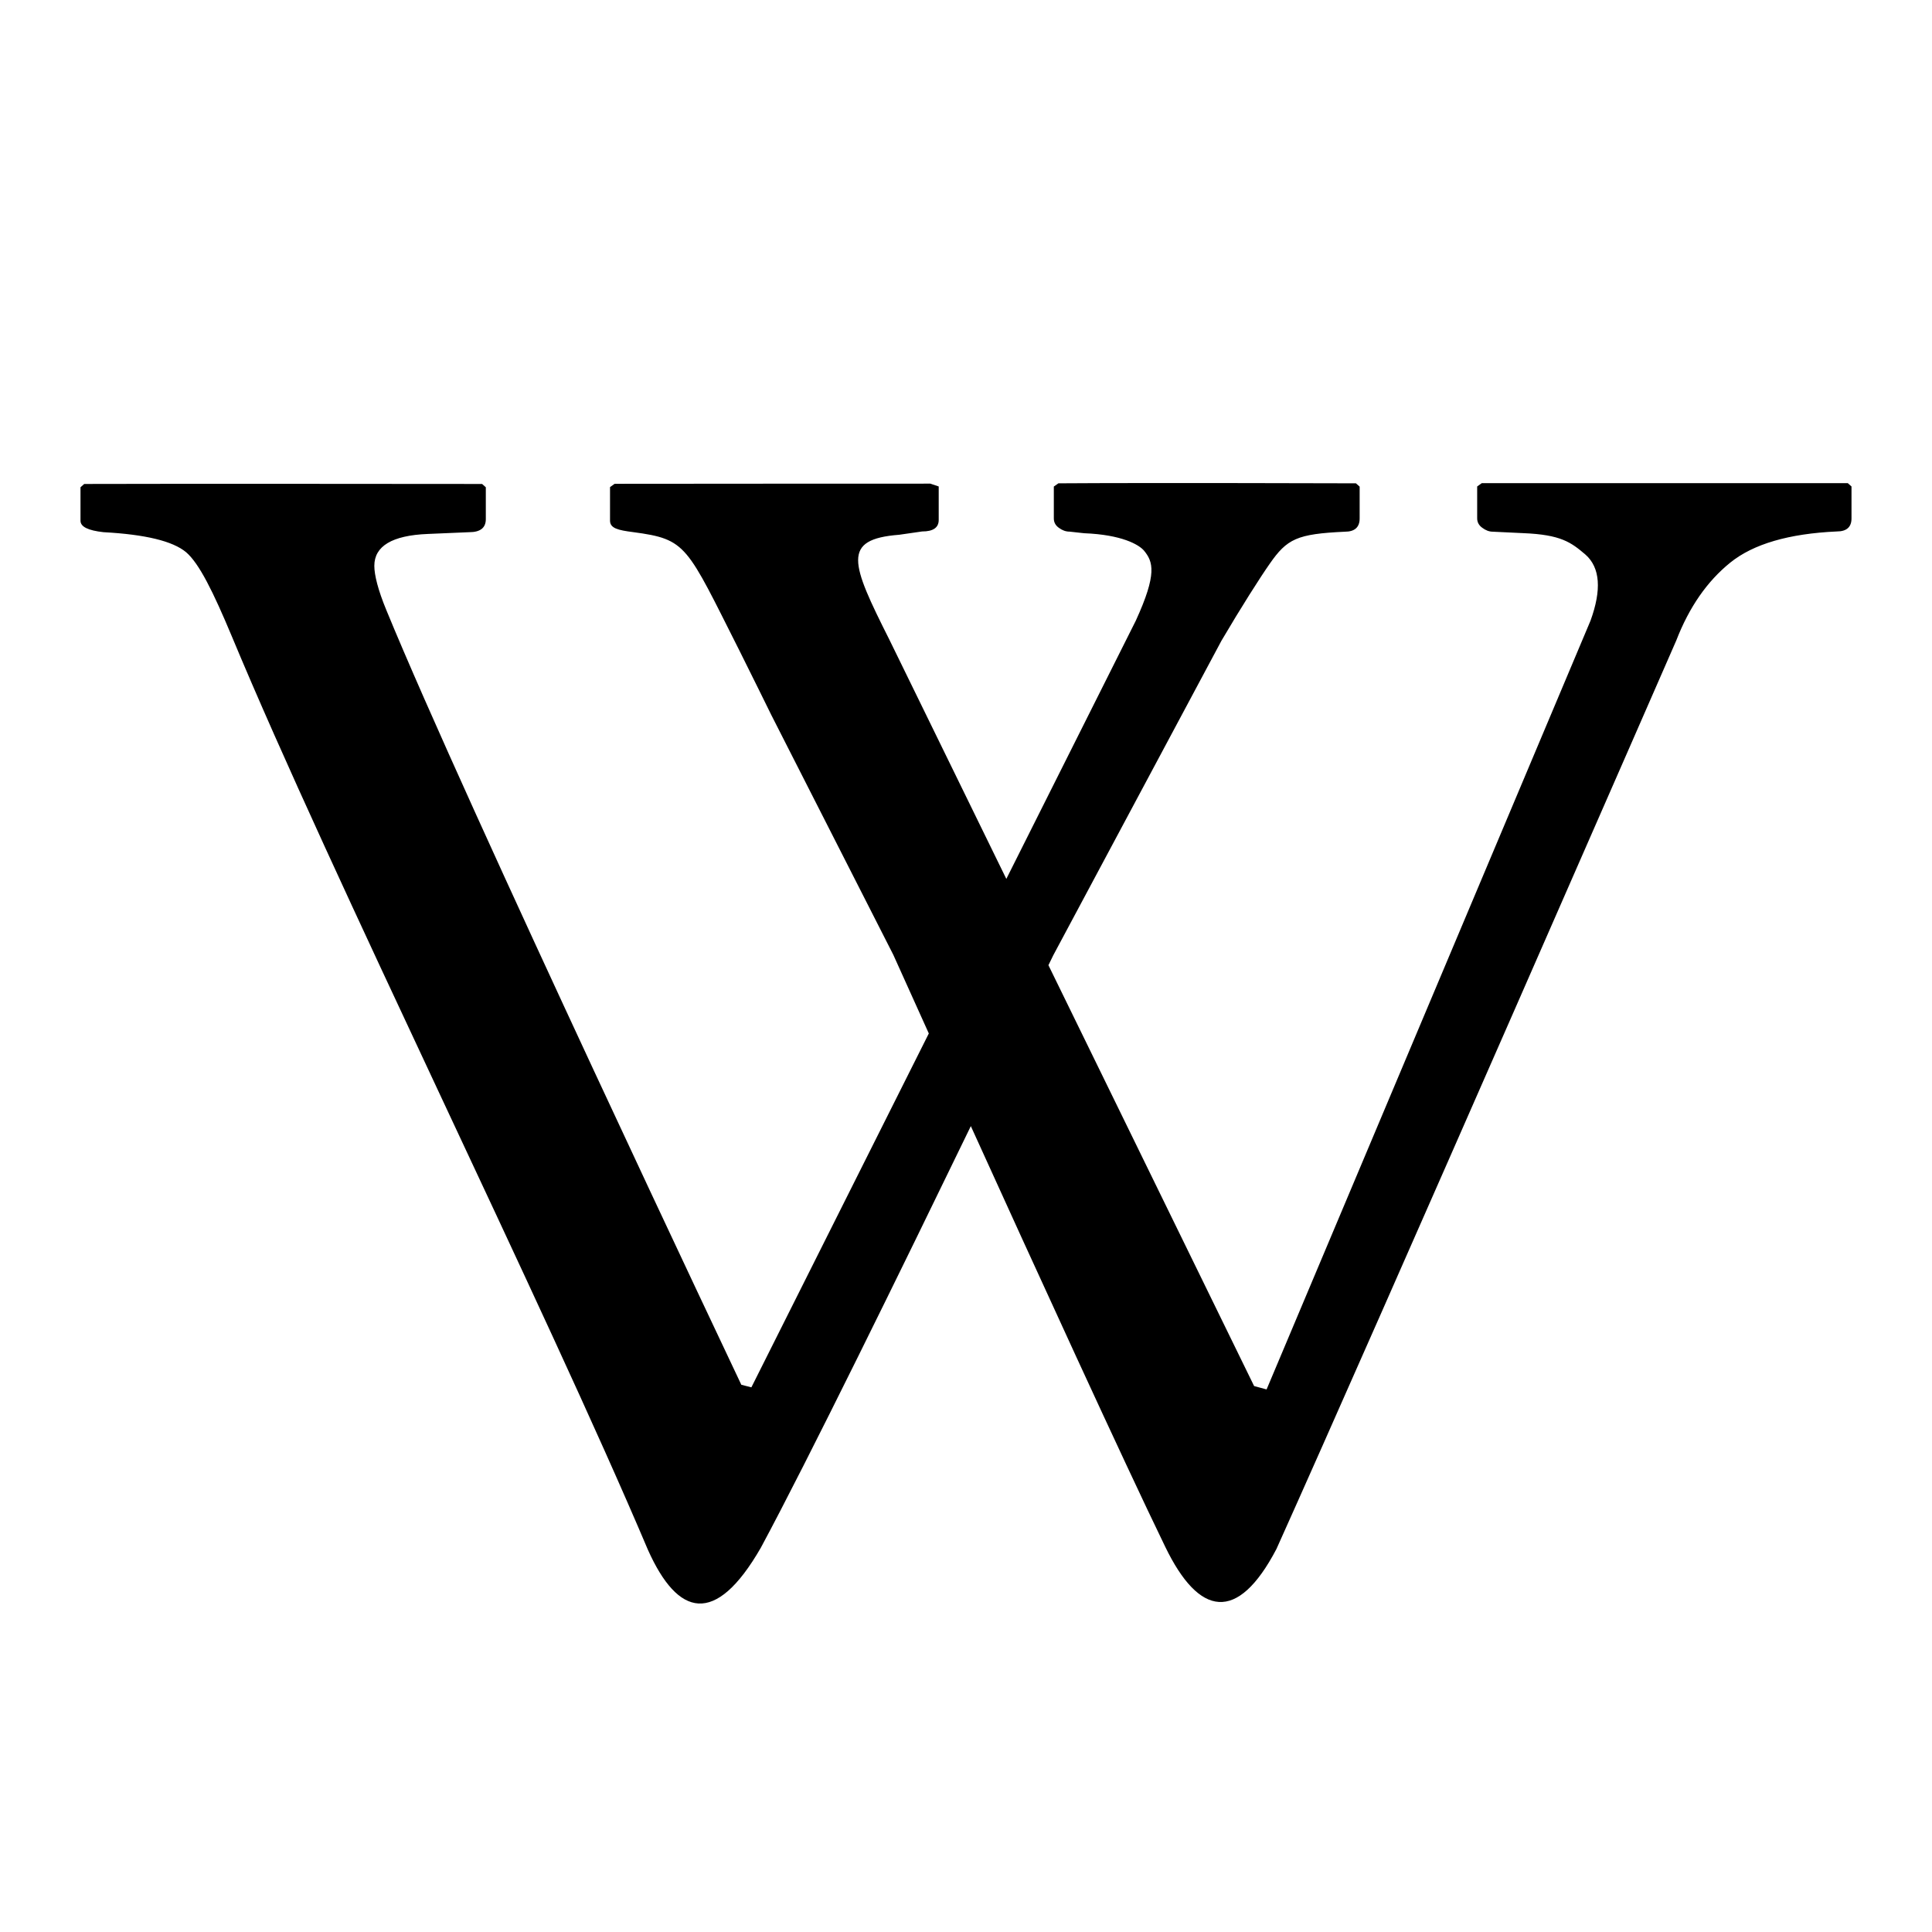
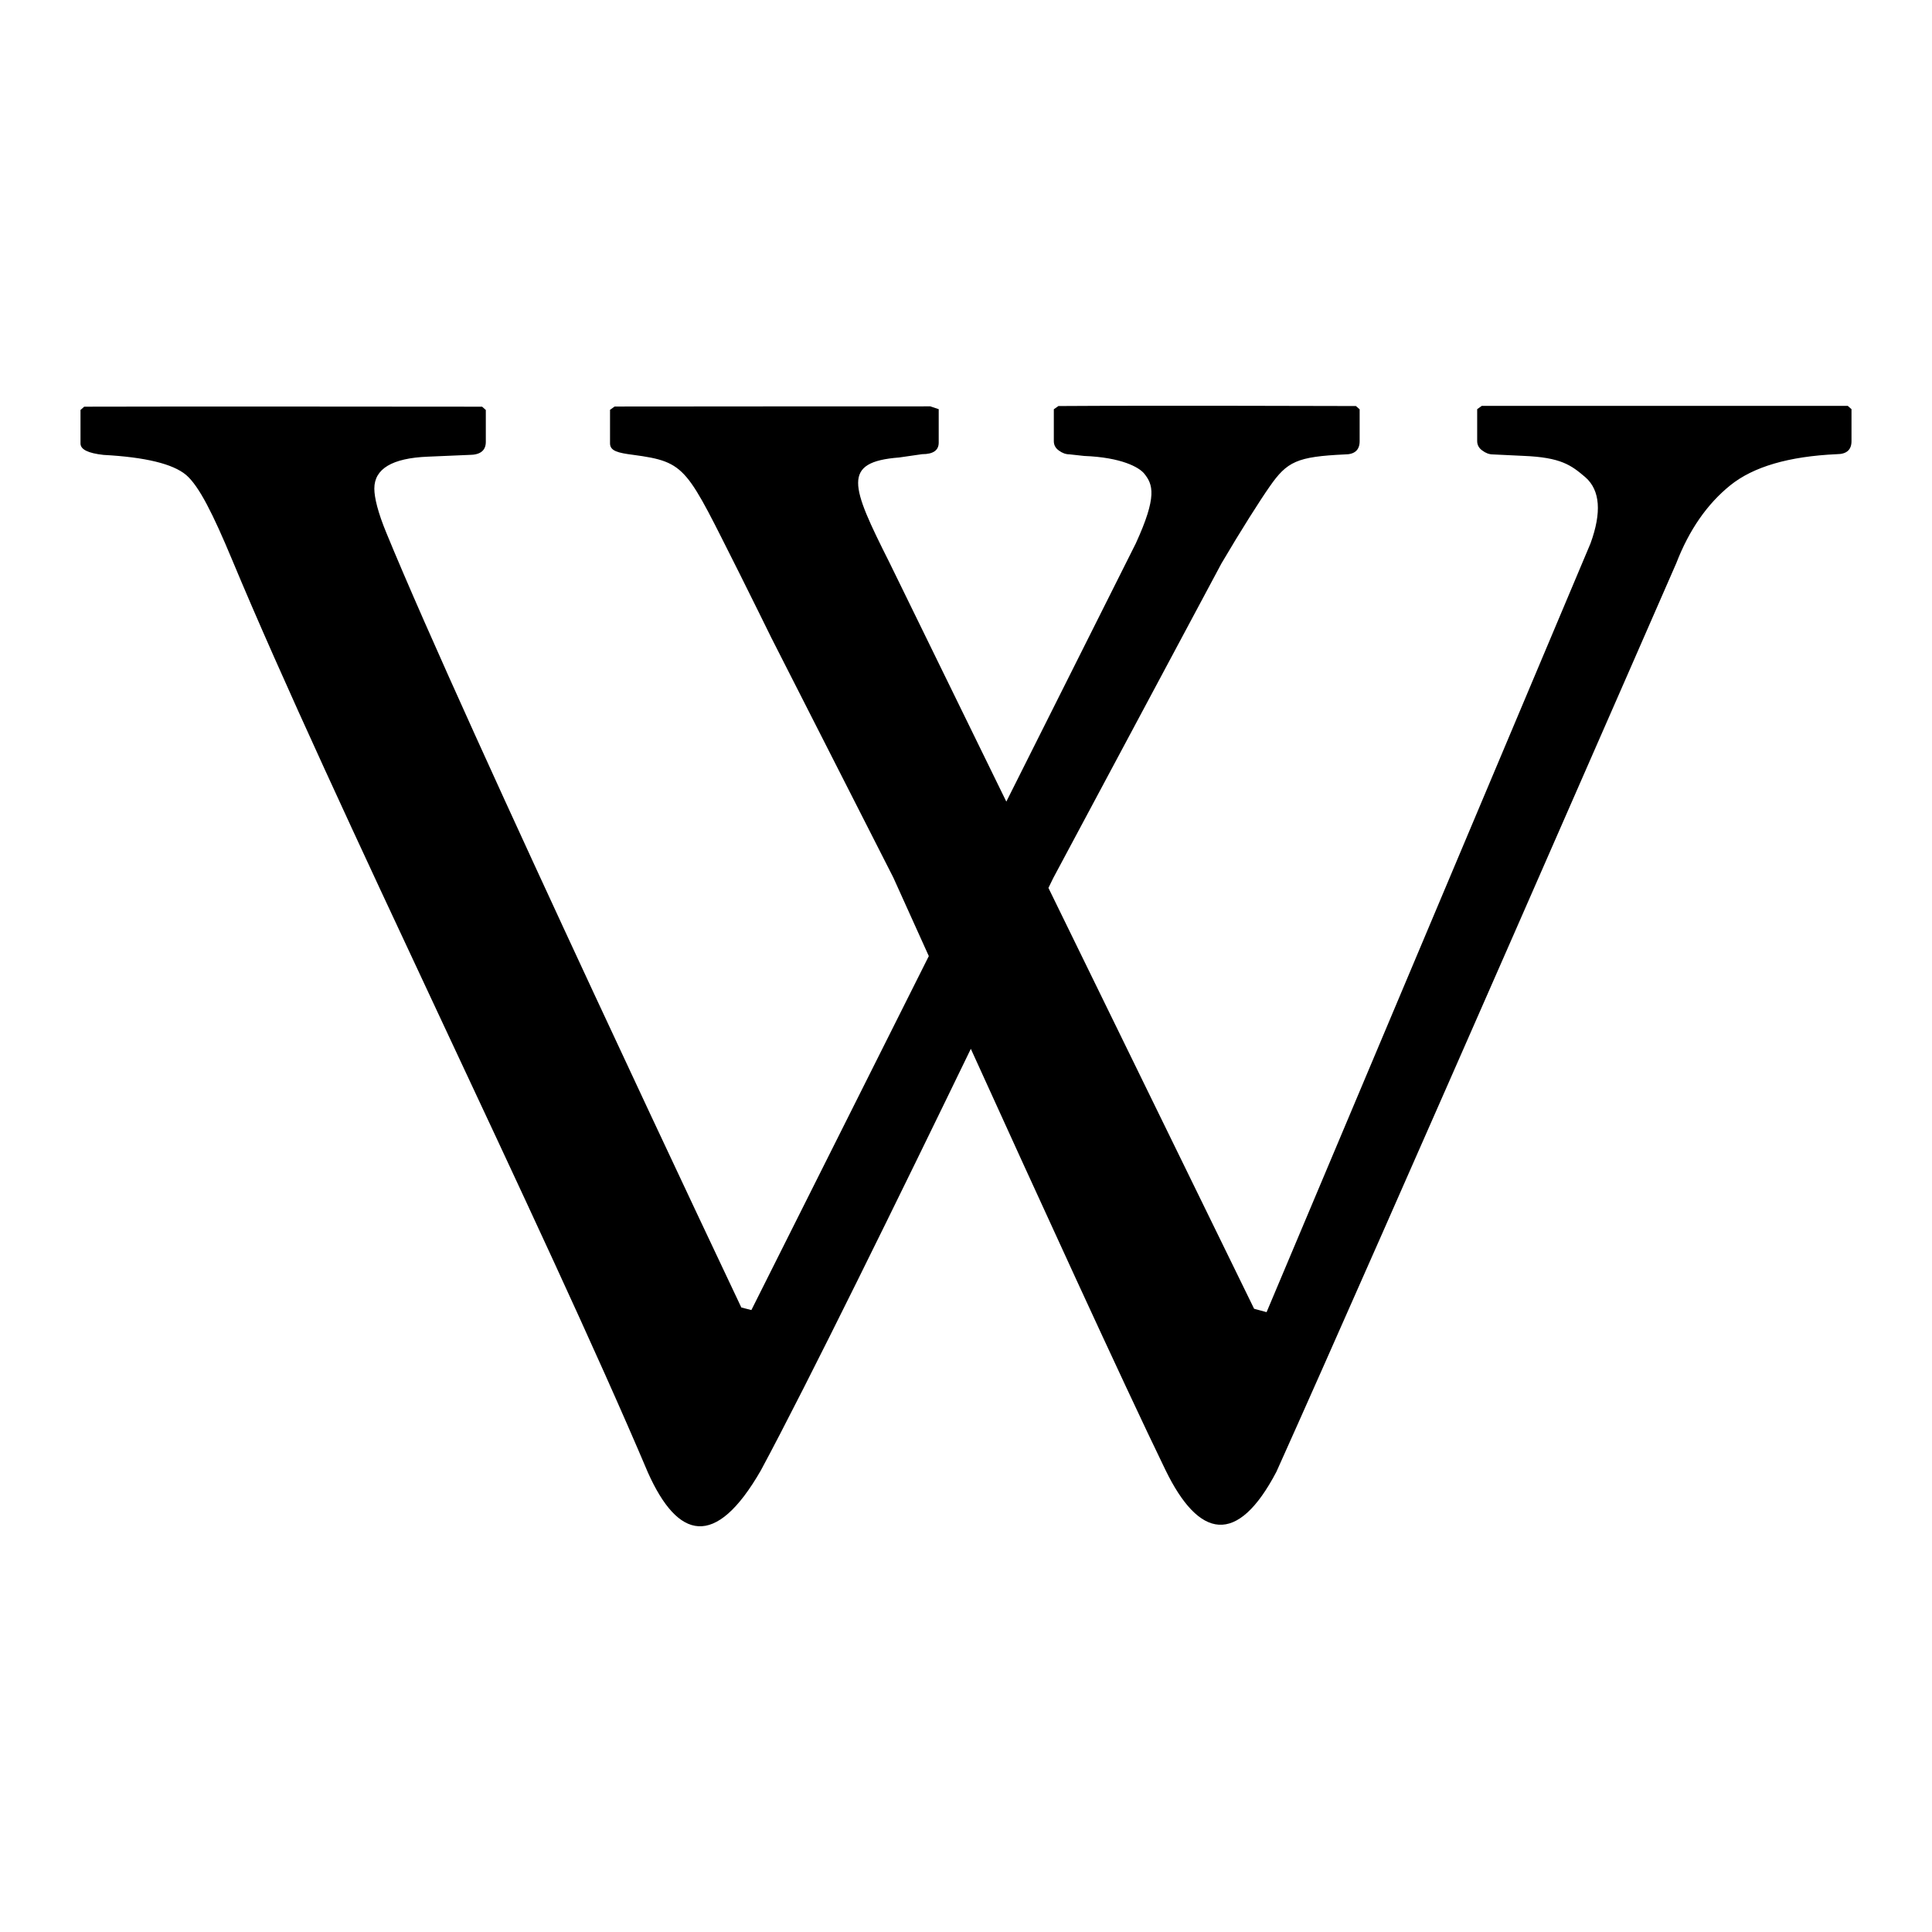
<svg xmlns="http://www.w3.org/2000/svg" viewBox="0 0 24 24" fill="currentColor">
-   <path d="M9.582 8.883C9.582 8.883 9.289 8.287 9.189 8.089C8.523 6.77 8.537 6.7 7.864 6.61C7.676 6.586 7.578 6.562 7.578 6.468V6.051L7.635 6.01C8.851 6.008 11.557 6.008 11.557 6.008L11.661 6.043V6.459C11.661 6.554 11.593 6.602 11.455 6.602L11.17 6.643C10.452 6.699 10.569 6.993 11.047 7.944L12.501 10.918L14.109 7.711C14.378 7.124 14.323 6.977 14.212 6.841C14.148 6.765 13.934 6.642 13.468 6.624L13.286 6.604C13.239 6.604 13.196 6.588 13.154 6.557C13.112 6.527 13.091 6.489 13.091 6.44V6.044L13.148 6.004C14.287 5.996 16.844 6.004 16.844 6.004L16.89 6.045V6.441C16.89 6.55 16.828 6.605 16.707 6.605C16.111 6.633 15.989 6.692 15.771 7.006C15.652 7.176 15.417 7.545 15.174 7.958L13.084 11.867L13.024 11.99L15.579 17.218L15.734 17.26L19.758 7.71C19.898 7.325 19.877 7.052 19.697 6.891C19.516 6.736 19.39 6.642 18.923 6.623L18.546 6.605C18.499 6.605 18.455 6.588 18.413 6.556C18.372 6.527 18.35 6.487 18.35 6.44V6.043L18.407 6.002H22.954L23 6.043V6.44C23 6.548 22.939 6.602 22.817 6.602C22.221 6.629 21.78 6.758 21.494 6.989C21.207 7.221 20.984 7.541 20.823 7.957C20.823 7.957 17.123 16.427 15.856 19.243C15.372 20.166 14.895 20.081 14.476 19.217C13.951 18.136 12.861 15.752 12.06 13.989C11.204 15.755 10.032 18.149 9.451 19.227C8.885 20.21 8.42 20.081 8.049 19.253C6.763 16.218 4.122 10.889 2.879 7.903C2.649 7.353 2.475 7 2.312 6.86C2.147 6.722 1.806 6.639 1.286 6.611C1.095 6.59 1 6.544 1 6.469V6.053L1.046 6.012C1.893 6.008 5.989 6.012 5.989 6.012L6.035 6.053V6.449C6.035 6.558 5.965 6.611 5.829 6.611L5.313 6.633C4.871 6.651 4.65 6.784 4.65 7.029C4.65 7.143 4.696 7.329 4.799 7.578C5.789 9.991 9.209 17.202 9.209 17.202L9.334 17.234L11.538 12.838C11.269 12.242 11.097 11.861 11.097 11.861L9.582 8.883Z" fill="currentColor" />
+   <path d="M9.582 7.923C9.582 7.923 9.289 7.327 9.189 7.129C8.523 5.81 8.537 5.74 7.864 5.65C7.676 5.626 7.578 5.602 7.578 5.508V5.091L7.635 5.05C8.851 5.048 11.557 5.048 11.557 5.048L11.661 5.083V5.499C11.661 5.594 11.593 5.642 11.455 5.642L11.17 5.683C10.452 5.739 10.569 6.033 11.047 6.984L12.501 9.958L14.109 6.751C14.378 6.164 14.323 6.017 14.212 5.881C14.148 5.805 13.934 5.682 13.468 5.664L13.286 5.644C13.239 5.644 13.196 5.628 13.154 5.597C13.112 5.567 13.091 5.529 13.091 5.48V5.084L13.148 5.044C14.287 5.036 16.844 5.044 16.844 5.044L16.89 5.085V5.481C16.89 5.59 16.828 5.645 16.707 5.645C16.111 5.673 15.989 5.732 15.771 6.046C15.652 6.216 15.417 6.585 15.174 6.998L13.084 10.907L13.024 11.03L15.579 16.258L15.734 16.3L19.758 6.75C19.898 6.365 19.877 6.092 19.697 5.931C19.516 5.776 19.39 5.682 18.923 5.663L18.546 5.645C18.499 5.645 18.455 5.628 18.413 5.596C18.372 5.567 18.35 5.527 18.35 5.48V5.083L18.407 5.042H22.954L23 5.083V5.48C23 5.588 22.939 5.642 22.817 5.642C22.221 5.669 21.78 5.798 21.494 6.029C21.207 6.261 20.984 6.581 20.823 6.997C20.823 6.997 17.123 15.467 15.856 18.283C15.372 19.206 14.895 19.122 14.476 18.257C13.951 17.176 12.861 14.792 12.06 13.029C11.204 14.796 10.032 17.189 9.451 18.267C8.885 19.25 8.42 19.122 8.049 18.293C6.763 15.258 4.122 9.929 2.879 6.943C2.649 6.393 2.475 6.04 2.312 5.9C2.147 5.762 1.806 5.679 1.286 5.651C1.095 5.63 1 5.584 1 5.509V5.093L1.046 5.052C1.893 5.048 5.989 5.052 5.989 5.052L6.035 5.093V5.489C6.035 5.598 5.965 5.651 5.829 5.651L5.313 5.673C4.871 5.691 4.65 5.824 4.65 6.069C4.65 6.183 4.696 6.369 4.799 6.618C5.789 9.031 9.209 16.242 9.209 16.242L9.334 16.274L11.538 11.877C11.269 11.282 11.097 10.901 11.097 10.901L9.582 7.923Z" fill="currentColor" />
</svg>
